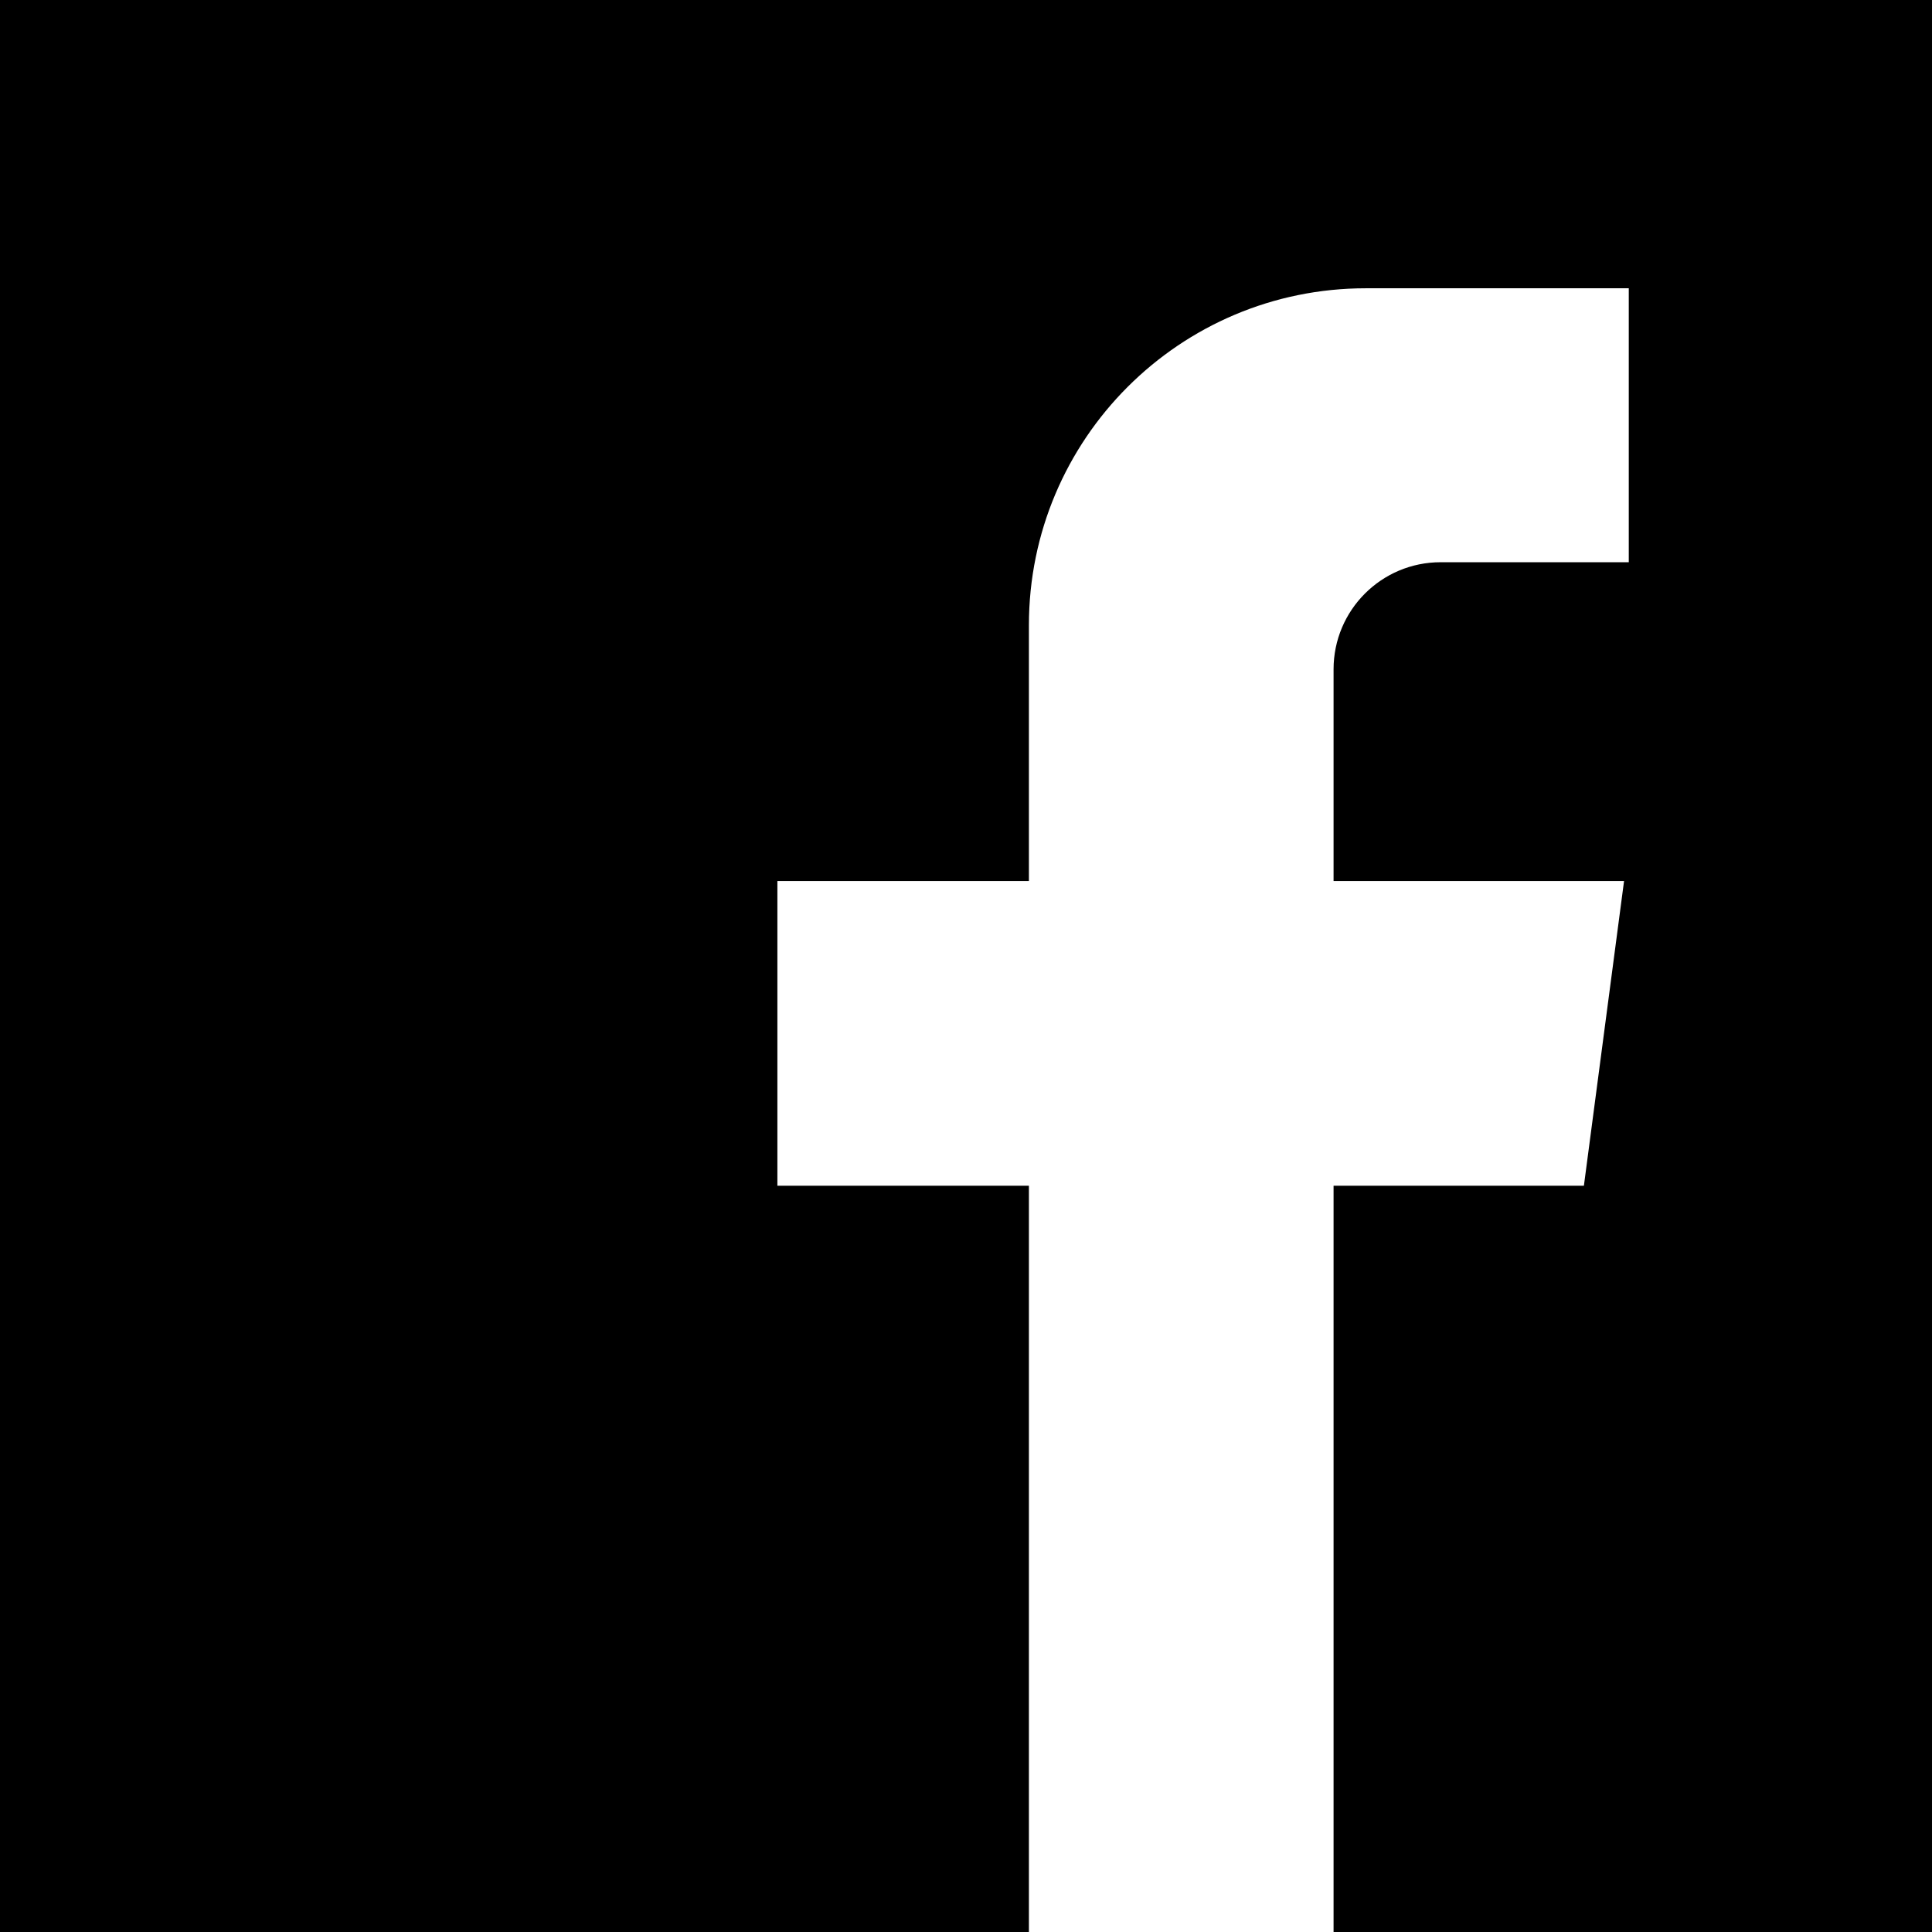
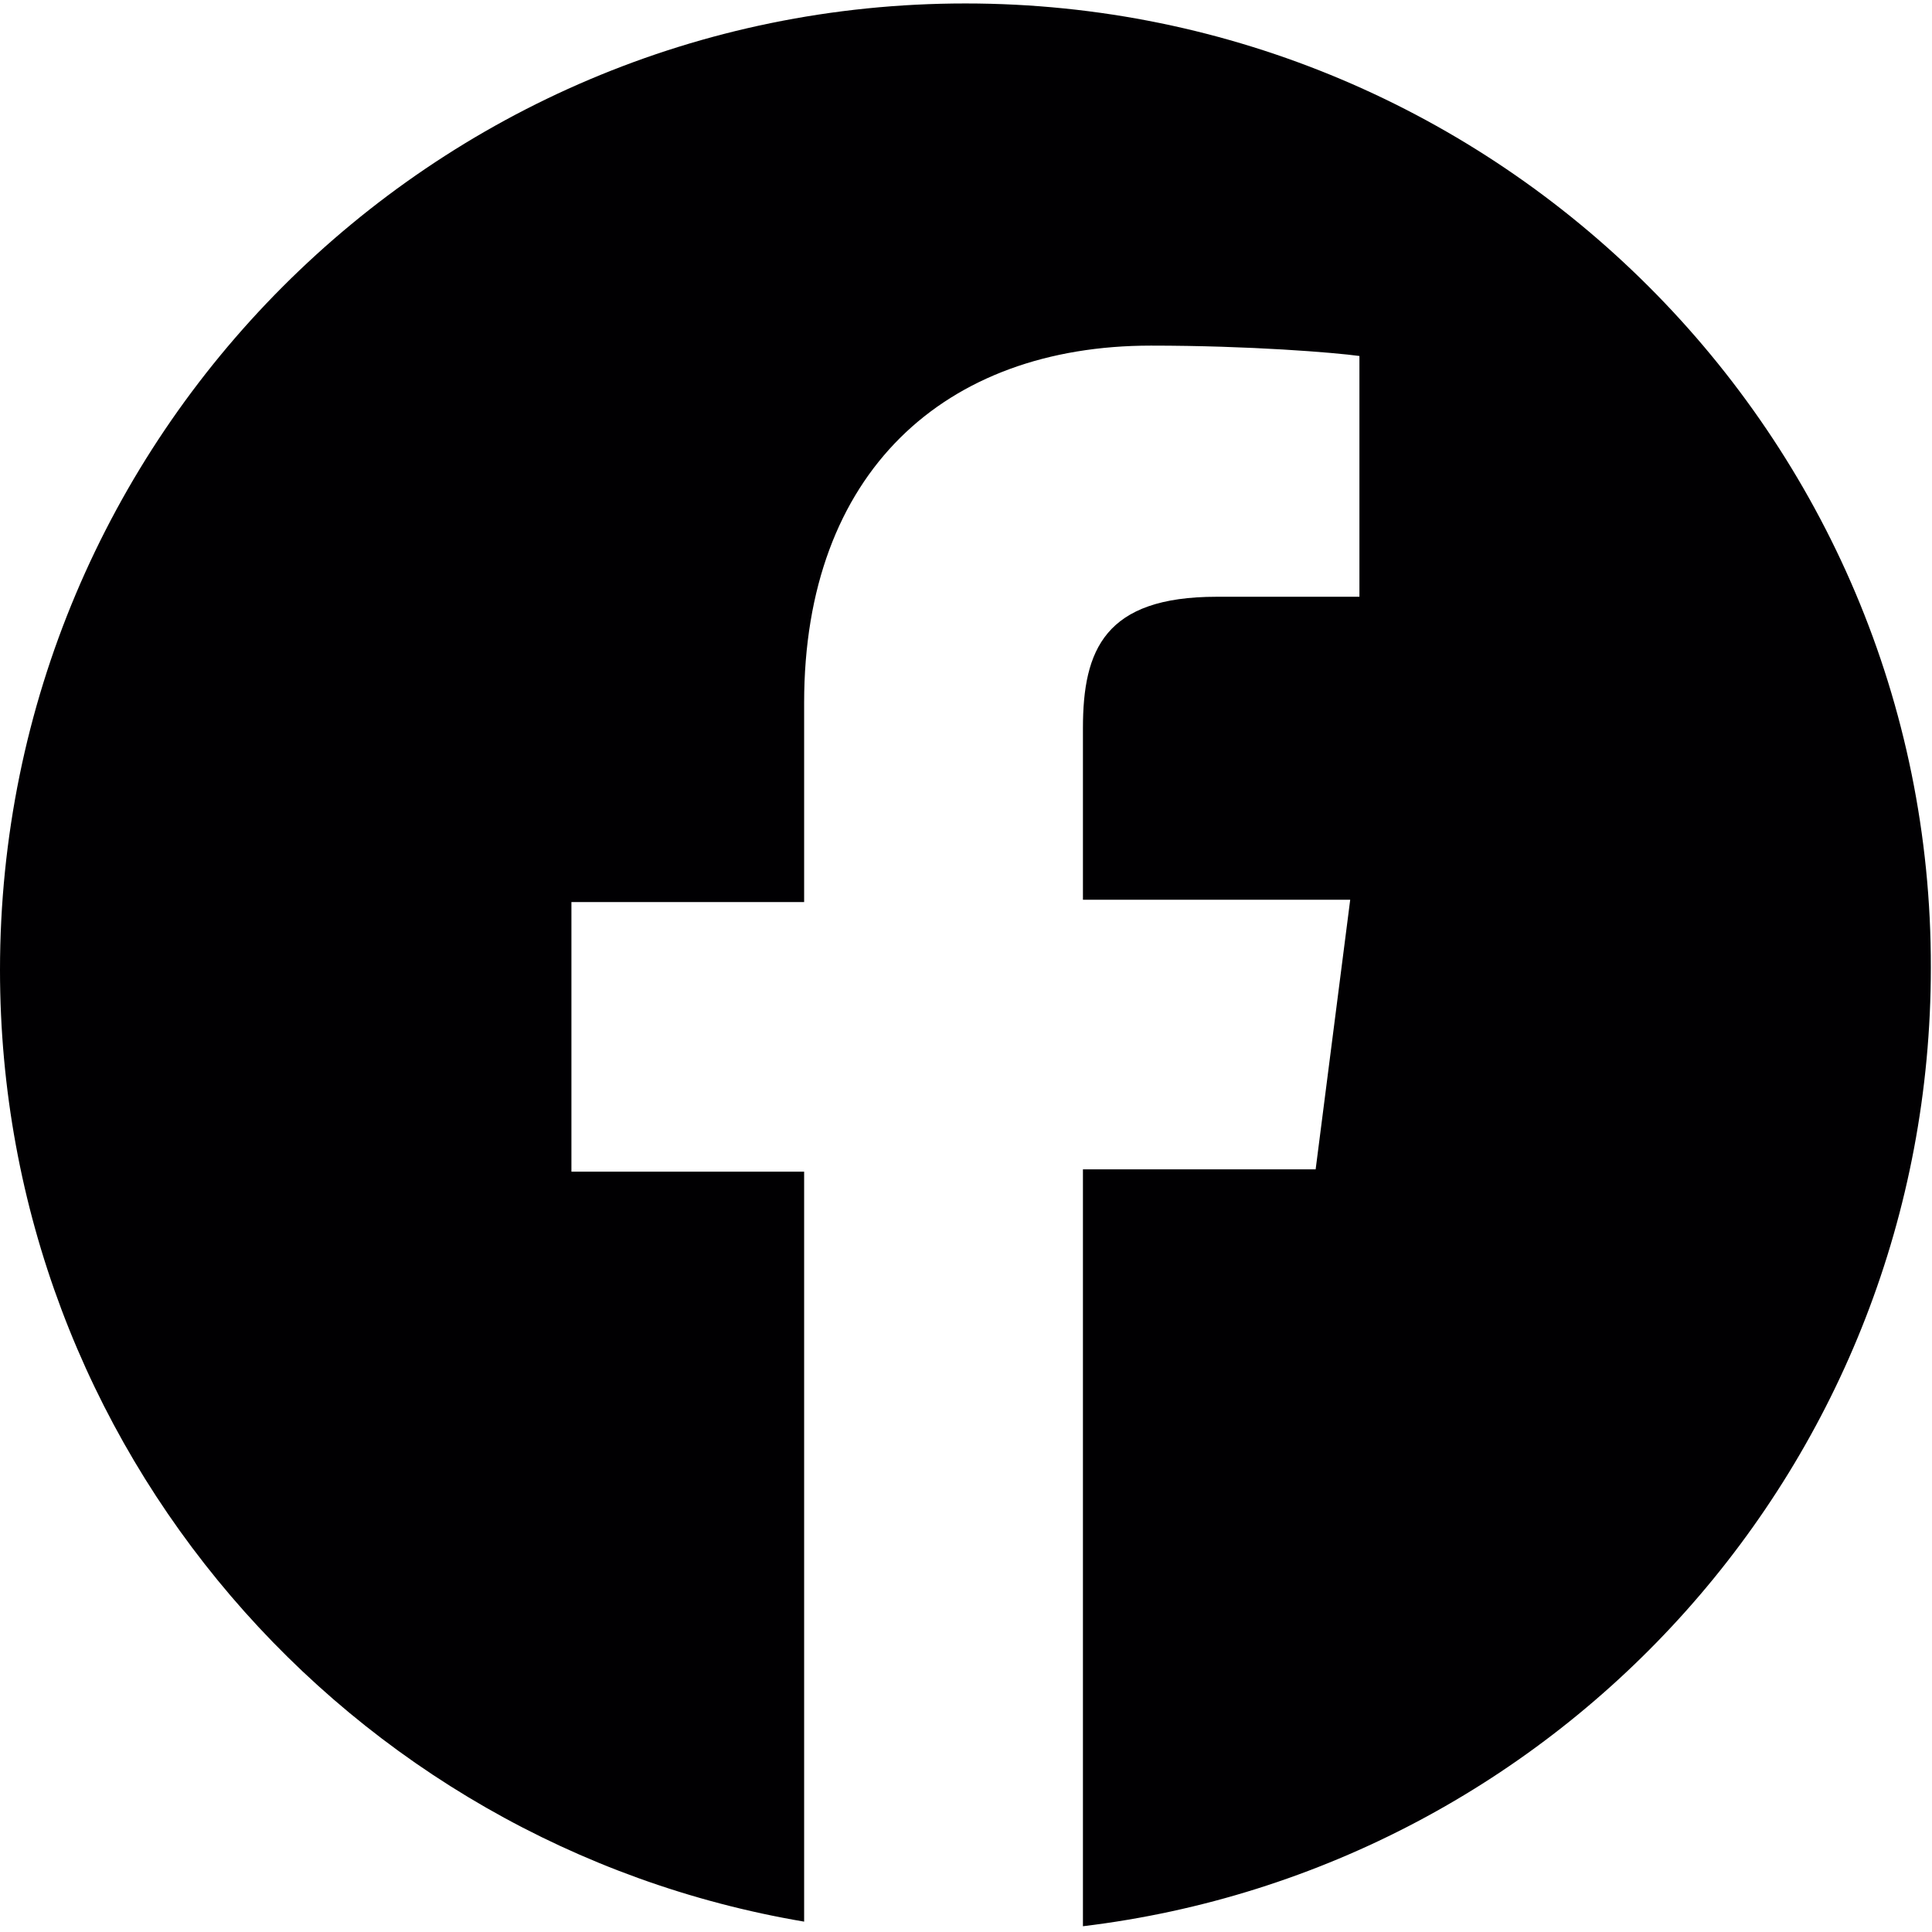
- <svg xmlns="http://www.w3.org/2000/svg" version="1.1" id="Capa_1" x="0px" y="0px" viewBox="0 0 455.73 455.73" style="enable-background:new 0 0 455.73 455.73;" xml:space="preserve">
-   <path d="M0,0v455.73h242.704V279.691h-59.33v-71.864h59.33v-60.353c0-43.893,35.582-79.475,79.475-79.475h62.025v64.622h-44.382  c-13.947,0-25.254,11.307-25.254,25.254v49.953h68.521l-9.47,71.864h-59.051V455.73H455.73V0H0z" />
-   <g>
- </g>
-   <g>
- </g>
-   <g>
- </g>
-   <g>
- </g>
-   <g>
- </g>
-   <g>
- </g>
-   <g>
- </g>
-   <g>
- </g>
-   <g>
- </g>
-   <g>
- </g>
-   <g>
- </g>
-   <g>
- </g>
-   <g>
- </g>
-   <g>
- </g>
-   <g>
- </g>
+ <svg xmlns="http://www.w3.org/2000/svg" viewBox="0 0 167.7 167.7">
+   <path d="M83.8 0.3C37.5 0.3 0 37.9 0 84.2c0 41.5 30.2 75.9 69.8 82.6v-65.1H49.6v-23.4h20.2V61c0-20 12.2-31 30.1-31 8.6 0 15.9 0.6 18.1 0.9v20.9l-12.4 0c-9.7 0-11.6 4.6-11.6 11.4v14.9h23.2l-3 23.4H94v65.7c41.5-5 73.6-40.3 73.6-83.2C167.7 37.9 130.1 0.3 83.8 0.3z" fill="#010002" />
</svg>
